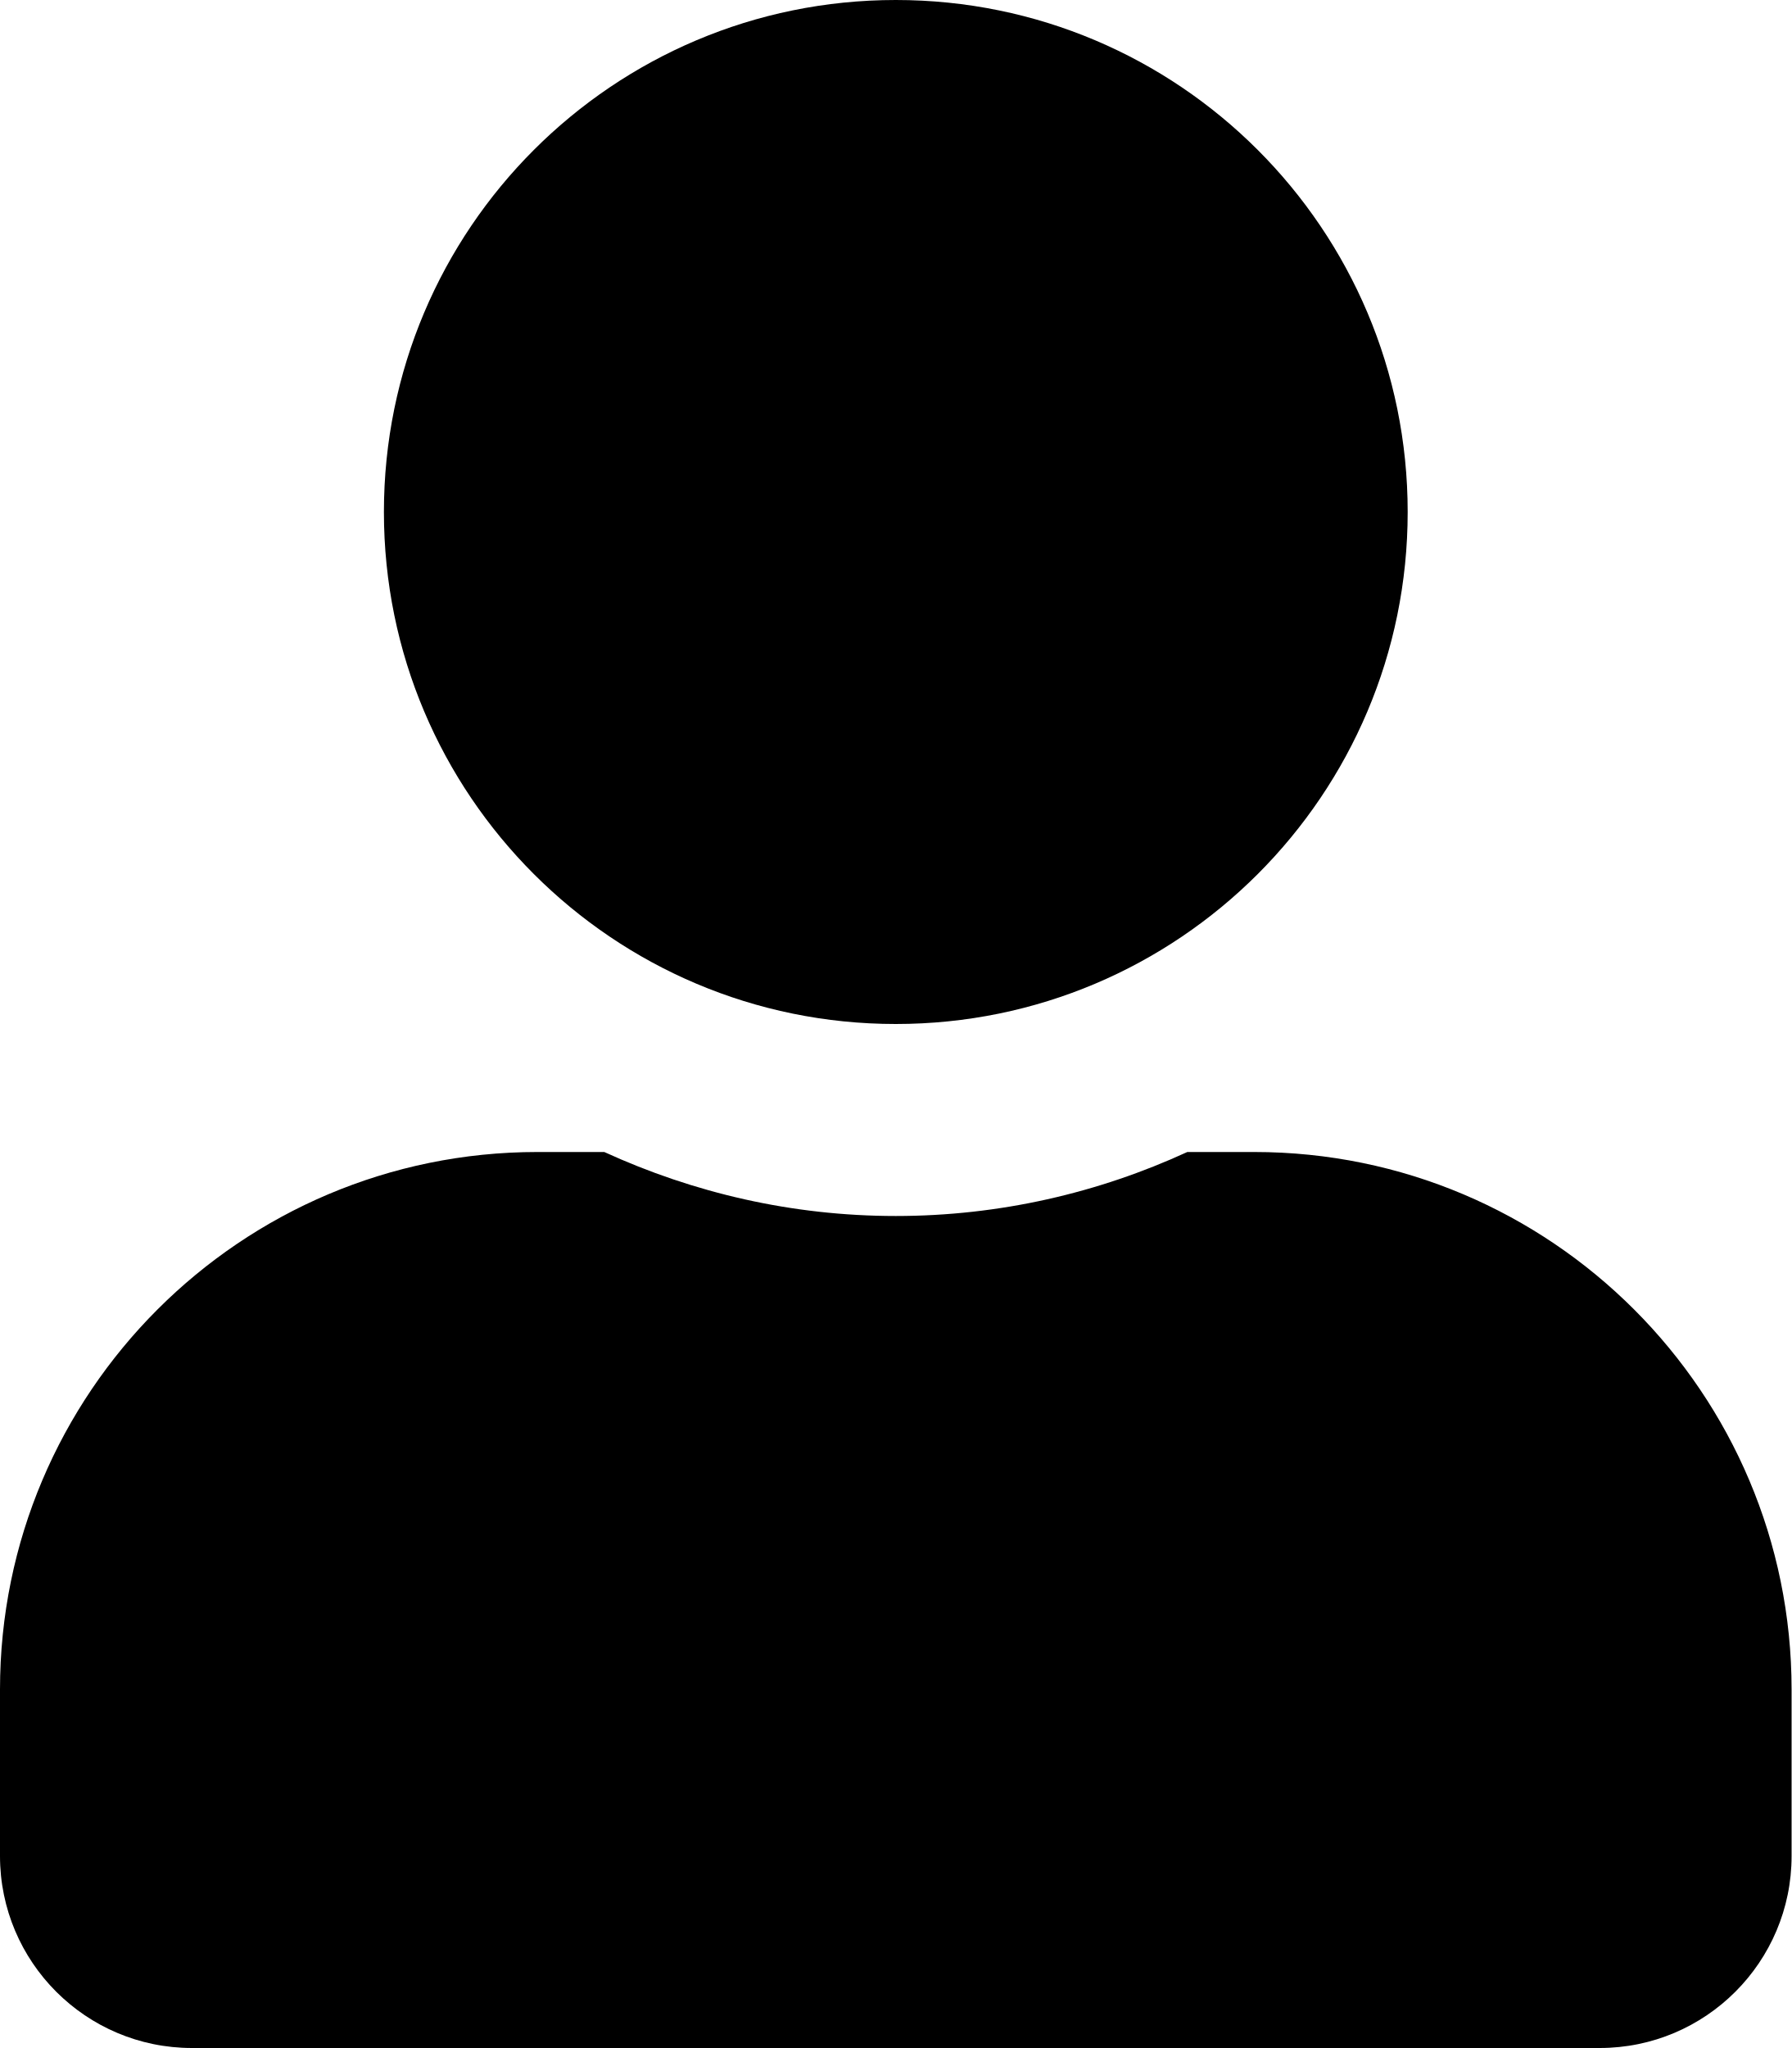
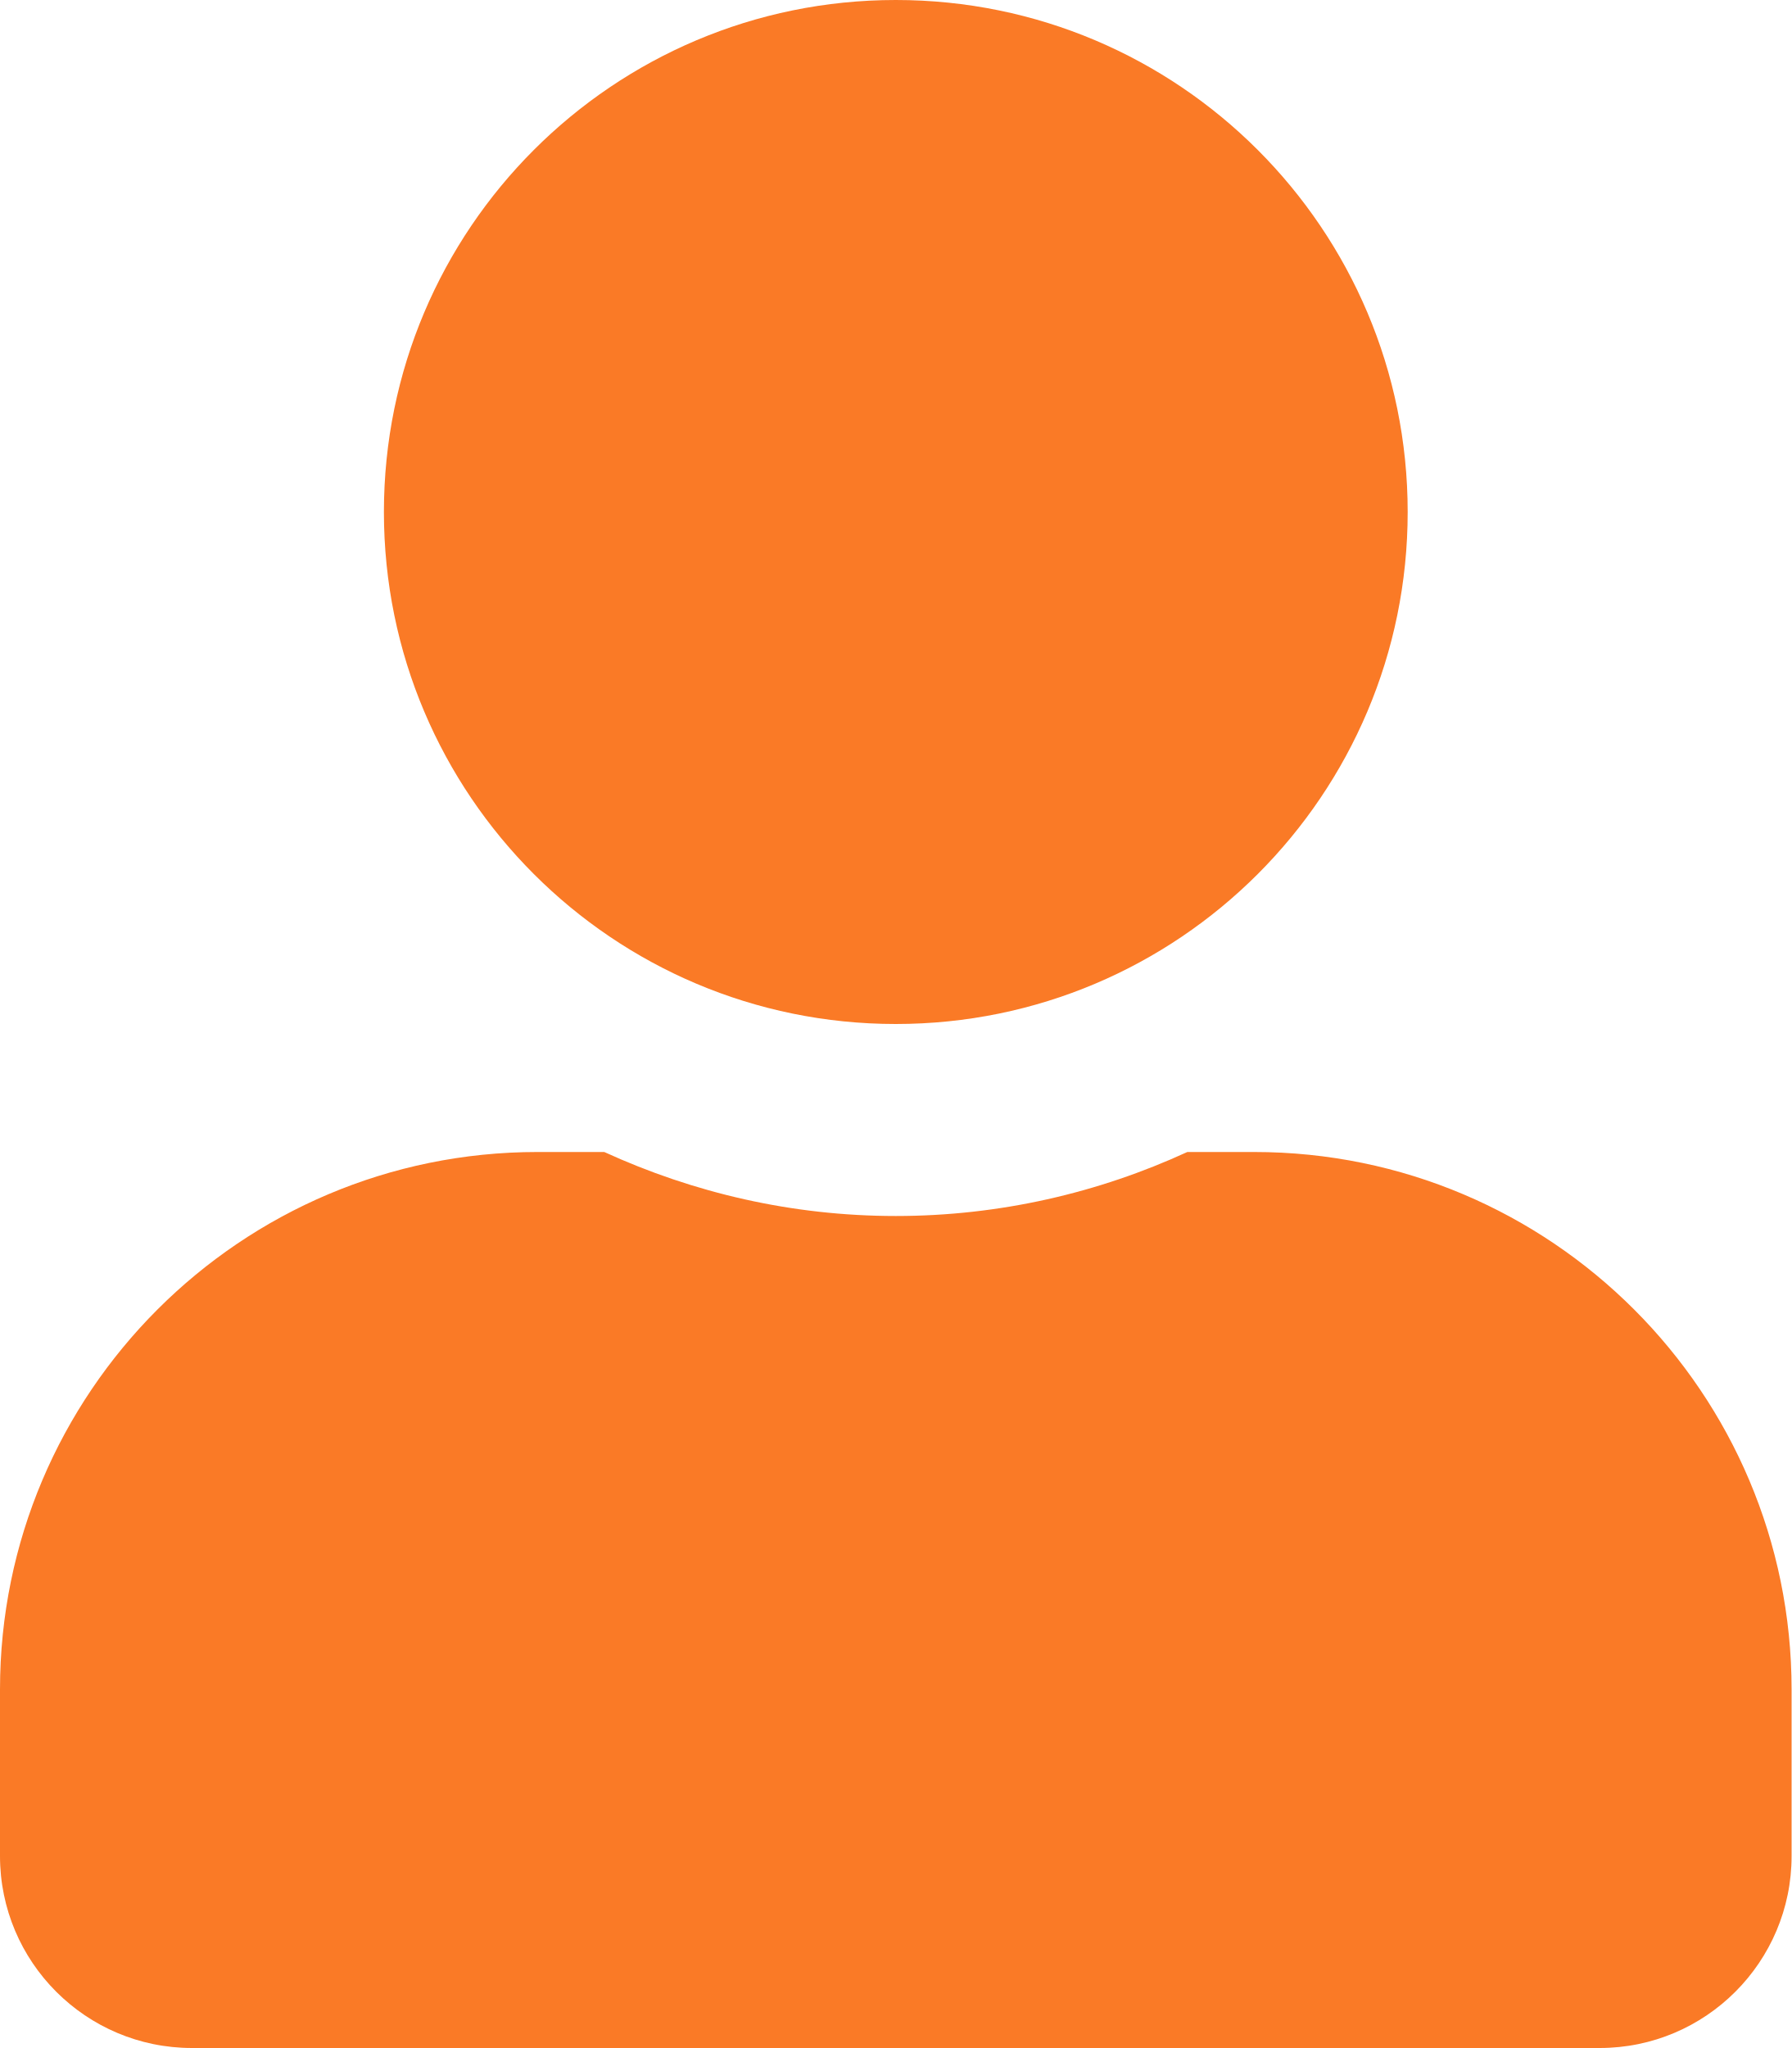
- <svg xmlns="http://www.w3.org/2000/svg" viewBox="0 0 448 512">
+ <svg xmlns="http://www.w3.org/2000/svg" viewBox="0 0 448 512" fill="#FA7A26">
  <path d="m224 256c70.7 0 128-57.3 128-128s-57.3-128-128-128-128 57.3-128 128 57.3 128 128 128zm89.6 32h-16.7c-22.2 10.2-46.9 16-72.9 16s-50.6-5.8-72.9-16h-16.7c-74.2 0-134.4 60.2-134.4 134.4v41.6c0 26.5 21.5 48 48 48h352c26.5 0 48-21.5 48-48v-41.6c0-74.2-60.2-134.4-134.4-134.4z" />
</svg>
